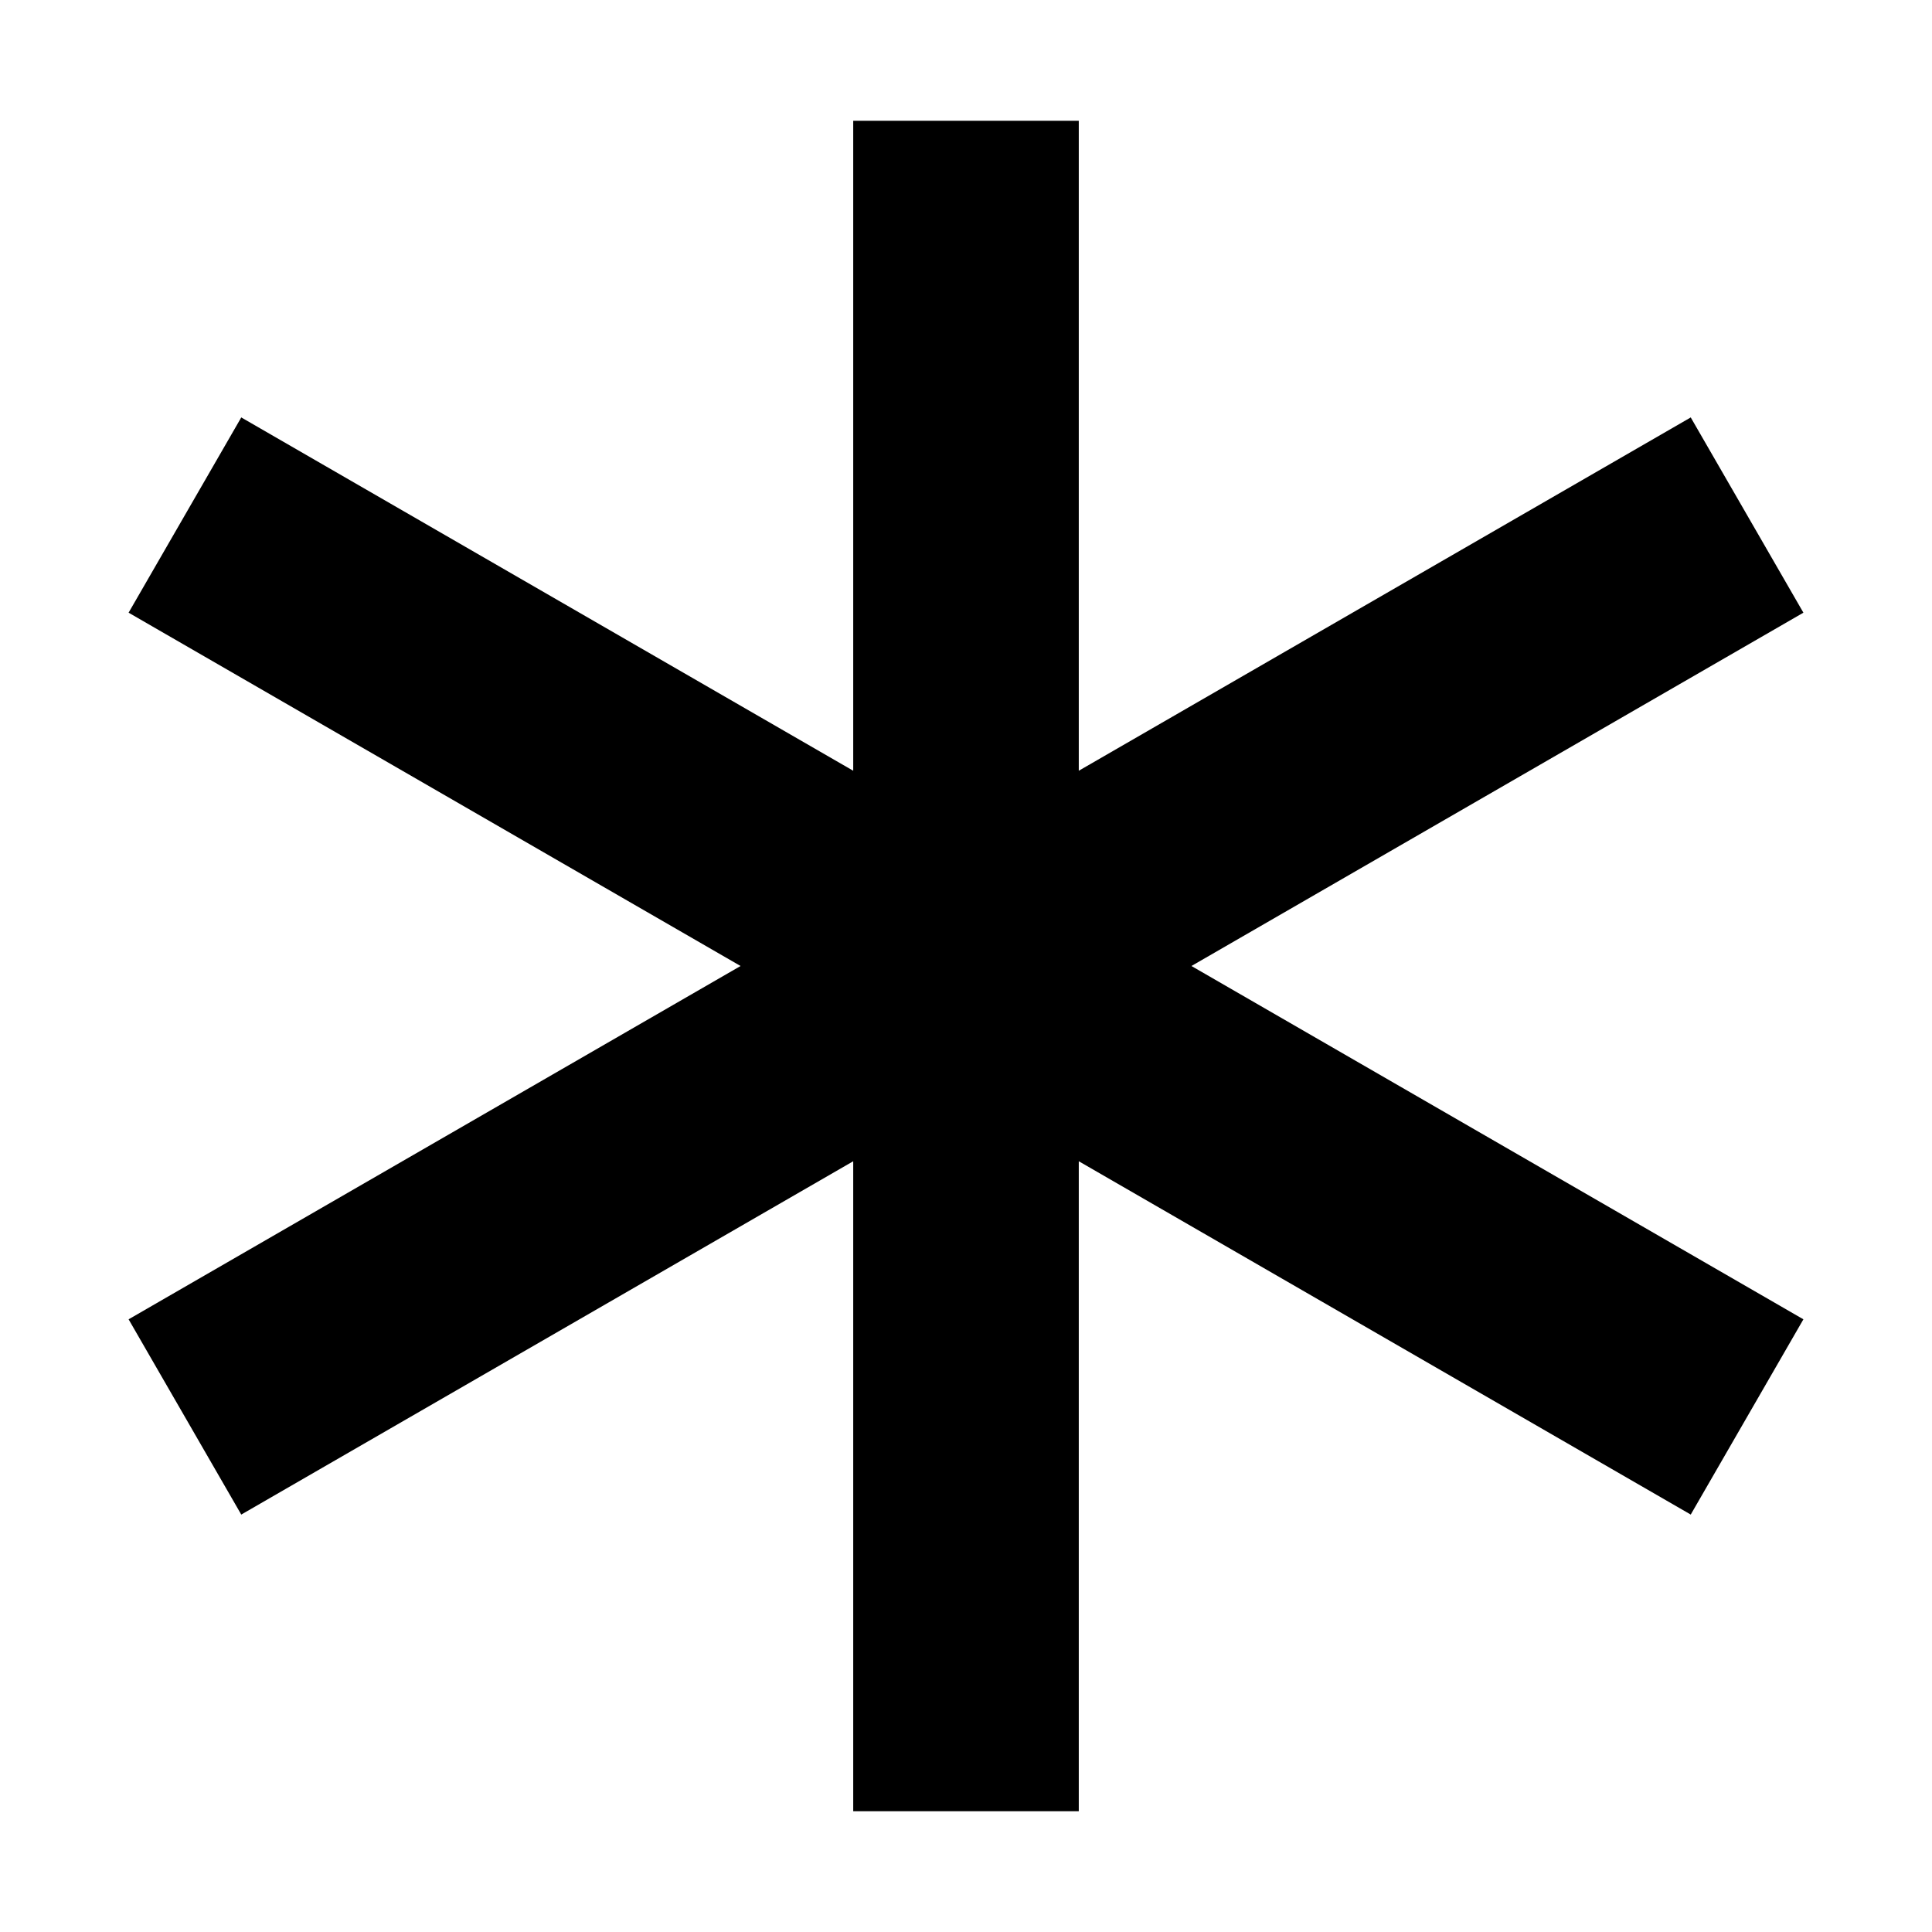
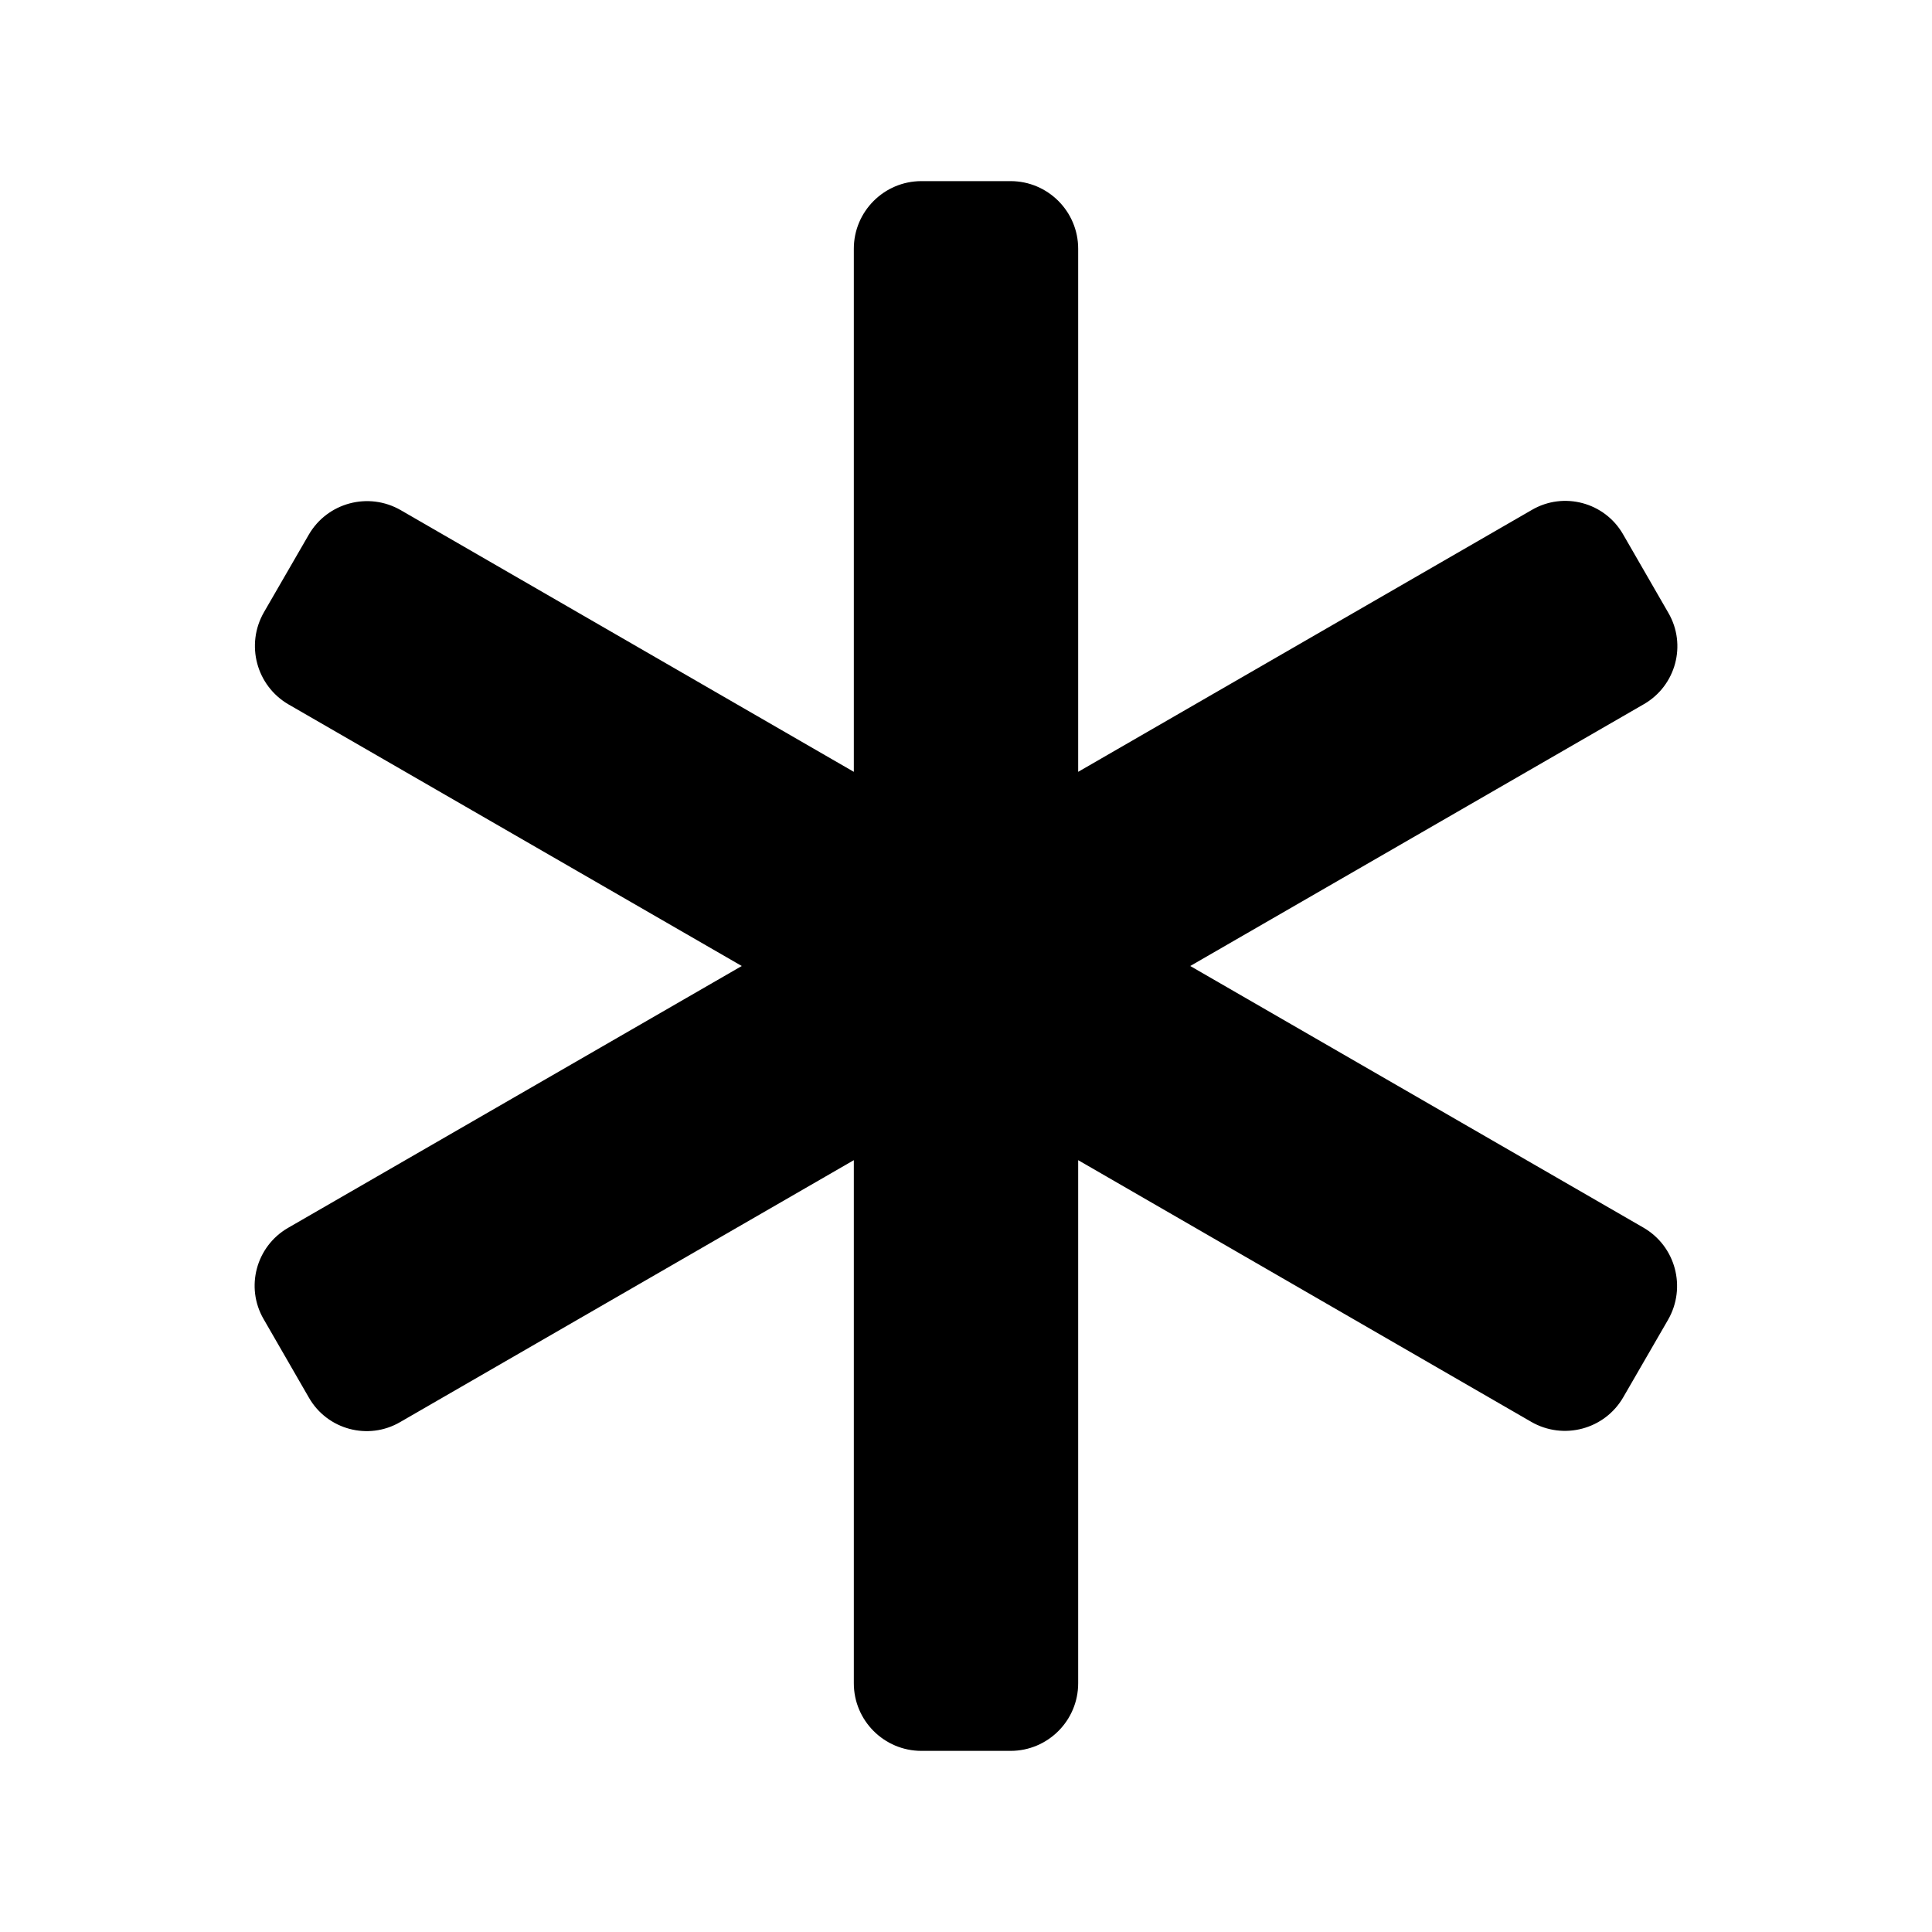
<svg viewBox="0 0 16 16" width="1em" height="1em" fill="currentColor">
-   <path d="M8.934,6.383l-0,-5.383l-1.868,-0l0,5.383l-5.068,-2.926l-0.933,1.617l5.068,2.926l-5.068,2.926l0.933,1.617l5.068,-2.926l0,5.383l1.868,0l-0,-5.383l5.068,2.926l0.933,-1.617l-5.068,-2.926l5.068,-2.926l-0.933,-1.617l-5.068,2.926Z" />
+   <path d="M7.071,6.392l-3.752,-2.167c-0.267,-0.154 -0.609,-0.063 -0.763,0.205l-0.37,0.64c-0.154,0.268 -0.063,0.609 0.204,0.764l3.753,2.166l-3.758,2.169c-0.264,0.153 -0.355,0.491 -0.202,0.755l0.376,0.652c0.152,0.264 0.491,0.355 0.755,0.201l3.757,-2.169l0,4.332c0,0.309 0.251,0.56 0.56,0.56l0.738,-0c0.309,-0 0.56,-0.251 0.56,-0.56l-0,-4.332l3.752,2.167c0.267,0.154 0.609,0.063 0.763,-0.205l0.37,-0.64c0.154,-0.268 0.063,-0.61 -0.205,-0.764l-3.752,-2.166l3.758,-2.169c0.264,-0.153 0.355,-0.491 0.202,-0.755l-0.376,-0.652c-0.152,-0.264 -0.491,-0.355 -0.755,-0.201l-3.757,2.169l-0,-4.332c-0,-0.309 -0.251,-0.56 -0.56,-0.56l-0.738,-0c-0.309,-0 -0.56,0.251 -0.56,0.56l0,4.332Z" />
</svg>
